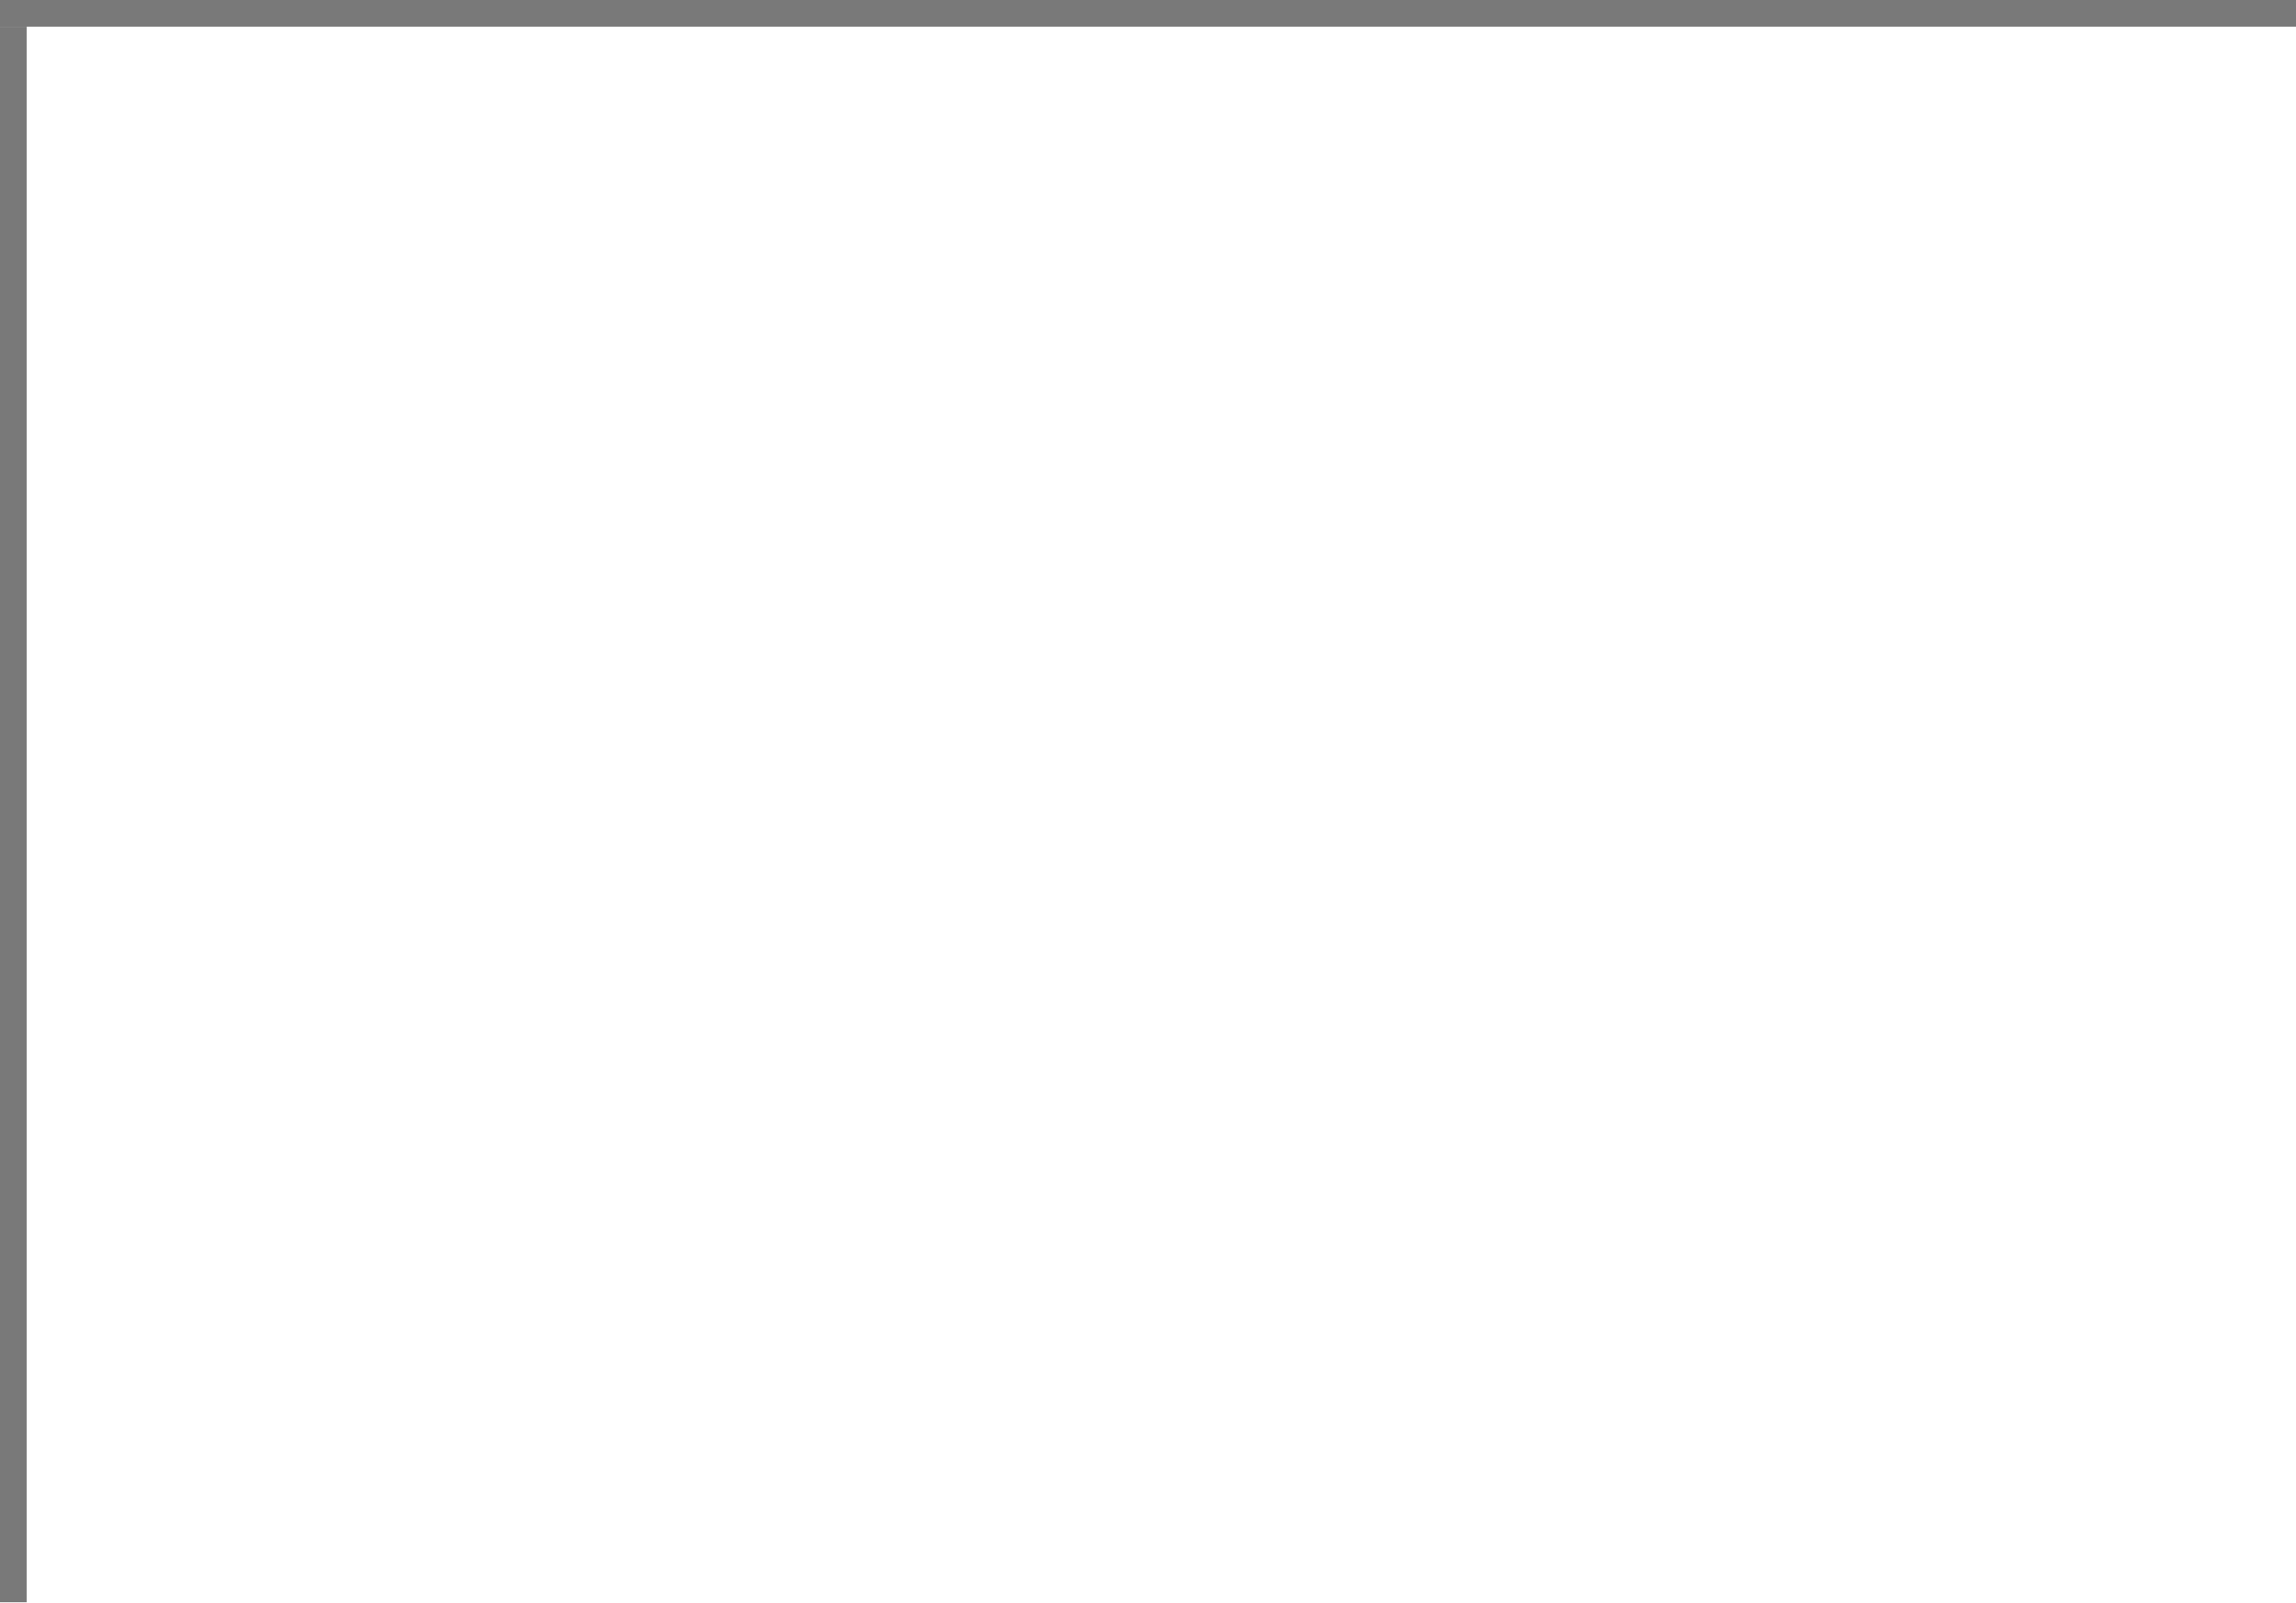
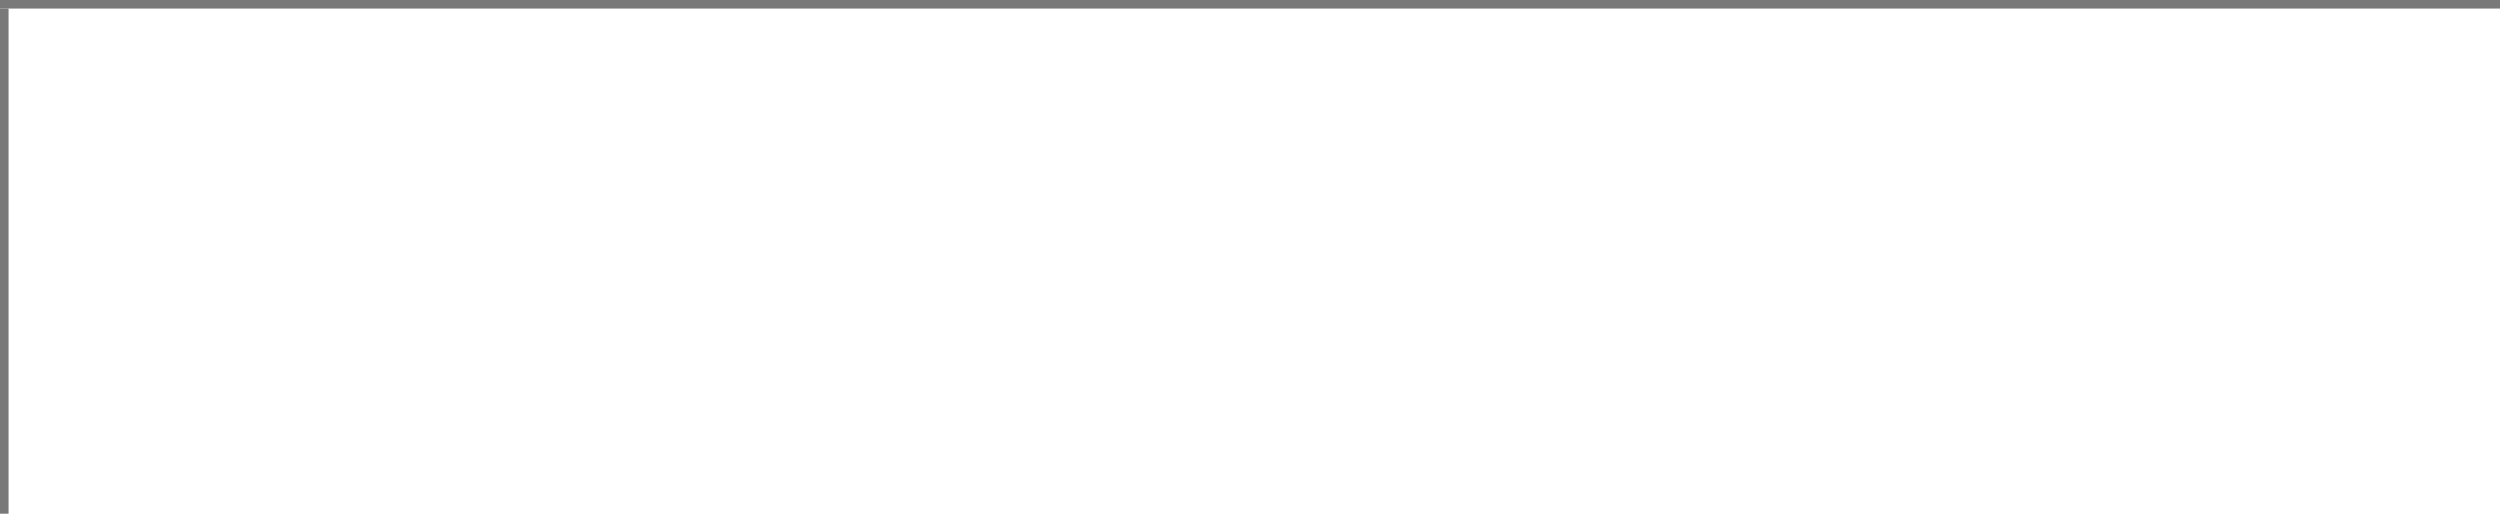
- <svg xmlns="http://www.w3.org/2000/svg" version="1.1" width="86px" height="60px" viewBox="673 30 86 60">
-   <path d="M 1 1  L 86 1  L 86 60  L 1 60  L 1 1  Z " fill-rule="nonzero" fill="rgba(255, 255, 255, 1)" stroke="none" transform="matrix(1 0 0 1 673 30 )" class="fill" />
-   <path d="M 0.5 1  L 0.5 60  " stroke-width="1" stroke-dasharray="0" stroke="rgba(121, 121, 121, 1)" fill="none" transform="matrix(1 0 0 1 673 30 )" class="stroke" />
-   <path d="M 0 0.5  L 86 0.5  " stroke-width="1" stroke-dasharray="0" stroke="rgba(121, 121, 121, 1)" fill="none" transform="matrix(1 0 0 1 673 30 )" class="stroke" />
+ <svg xmlns="http://www.w3.org/2000/svg" version="1.1" width="292px" height="60px" viewBox="306 30 292 60">
+   <path d="M 1 1  L 292 1  L 292 60  L 1 60  L 1 1  Z " fill-rule="nonzero" fill="rgba(255, 255, 255, 1)" stroke="none" transform="matrix(1 0 0 1 306 30 )" class="fill" />
+   <path d="M 0.5 1  L 0.5 60  " stroke-width="1" stroke-dasharray="0" stroke="rgba(121, 121, 121, 1)" fill="none" transform="matrix(1 0 0 1 306 30 )" class="stroke" />
+   <path d="M 0 0.5  L 292 0.5  " stroke-width="1" stroke-dasharray="0" stroke="rgba(121, 121, 121, 1)" fill="none" transform="matrix(1 0 0 1 306 30 )" class="stroke" />
</svg>
